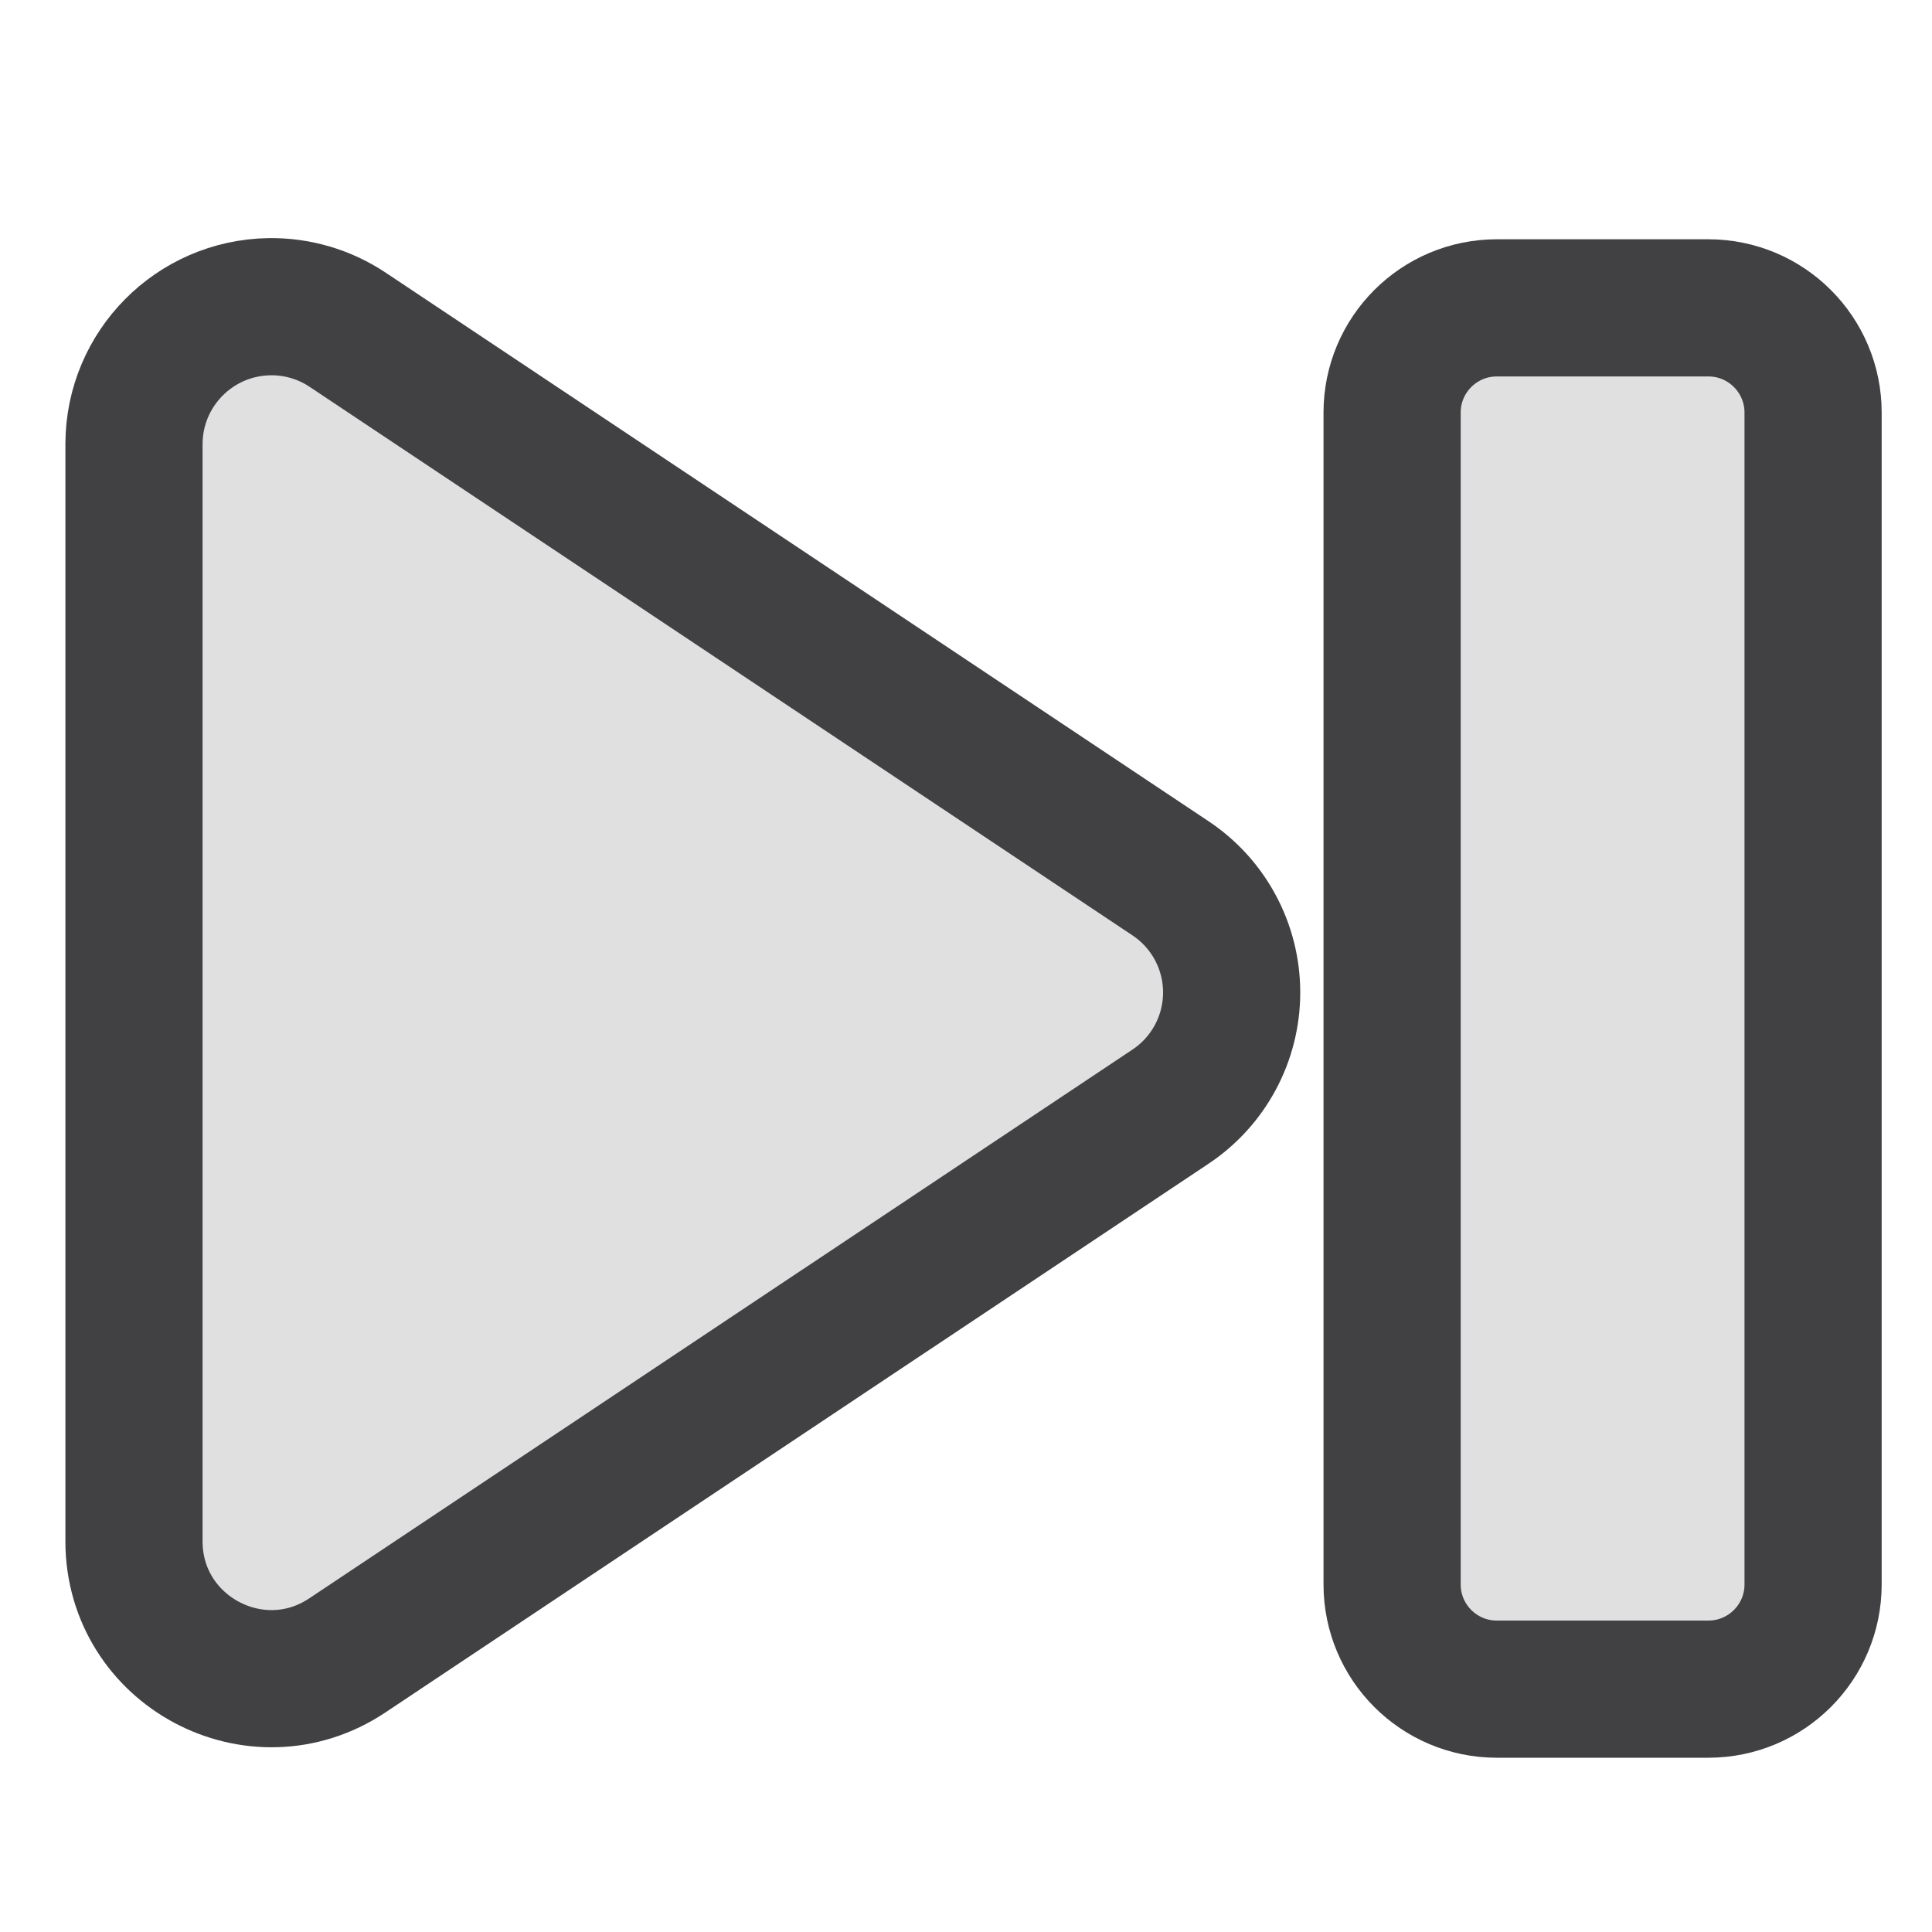
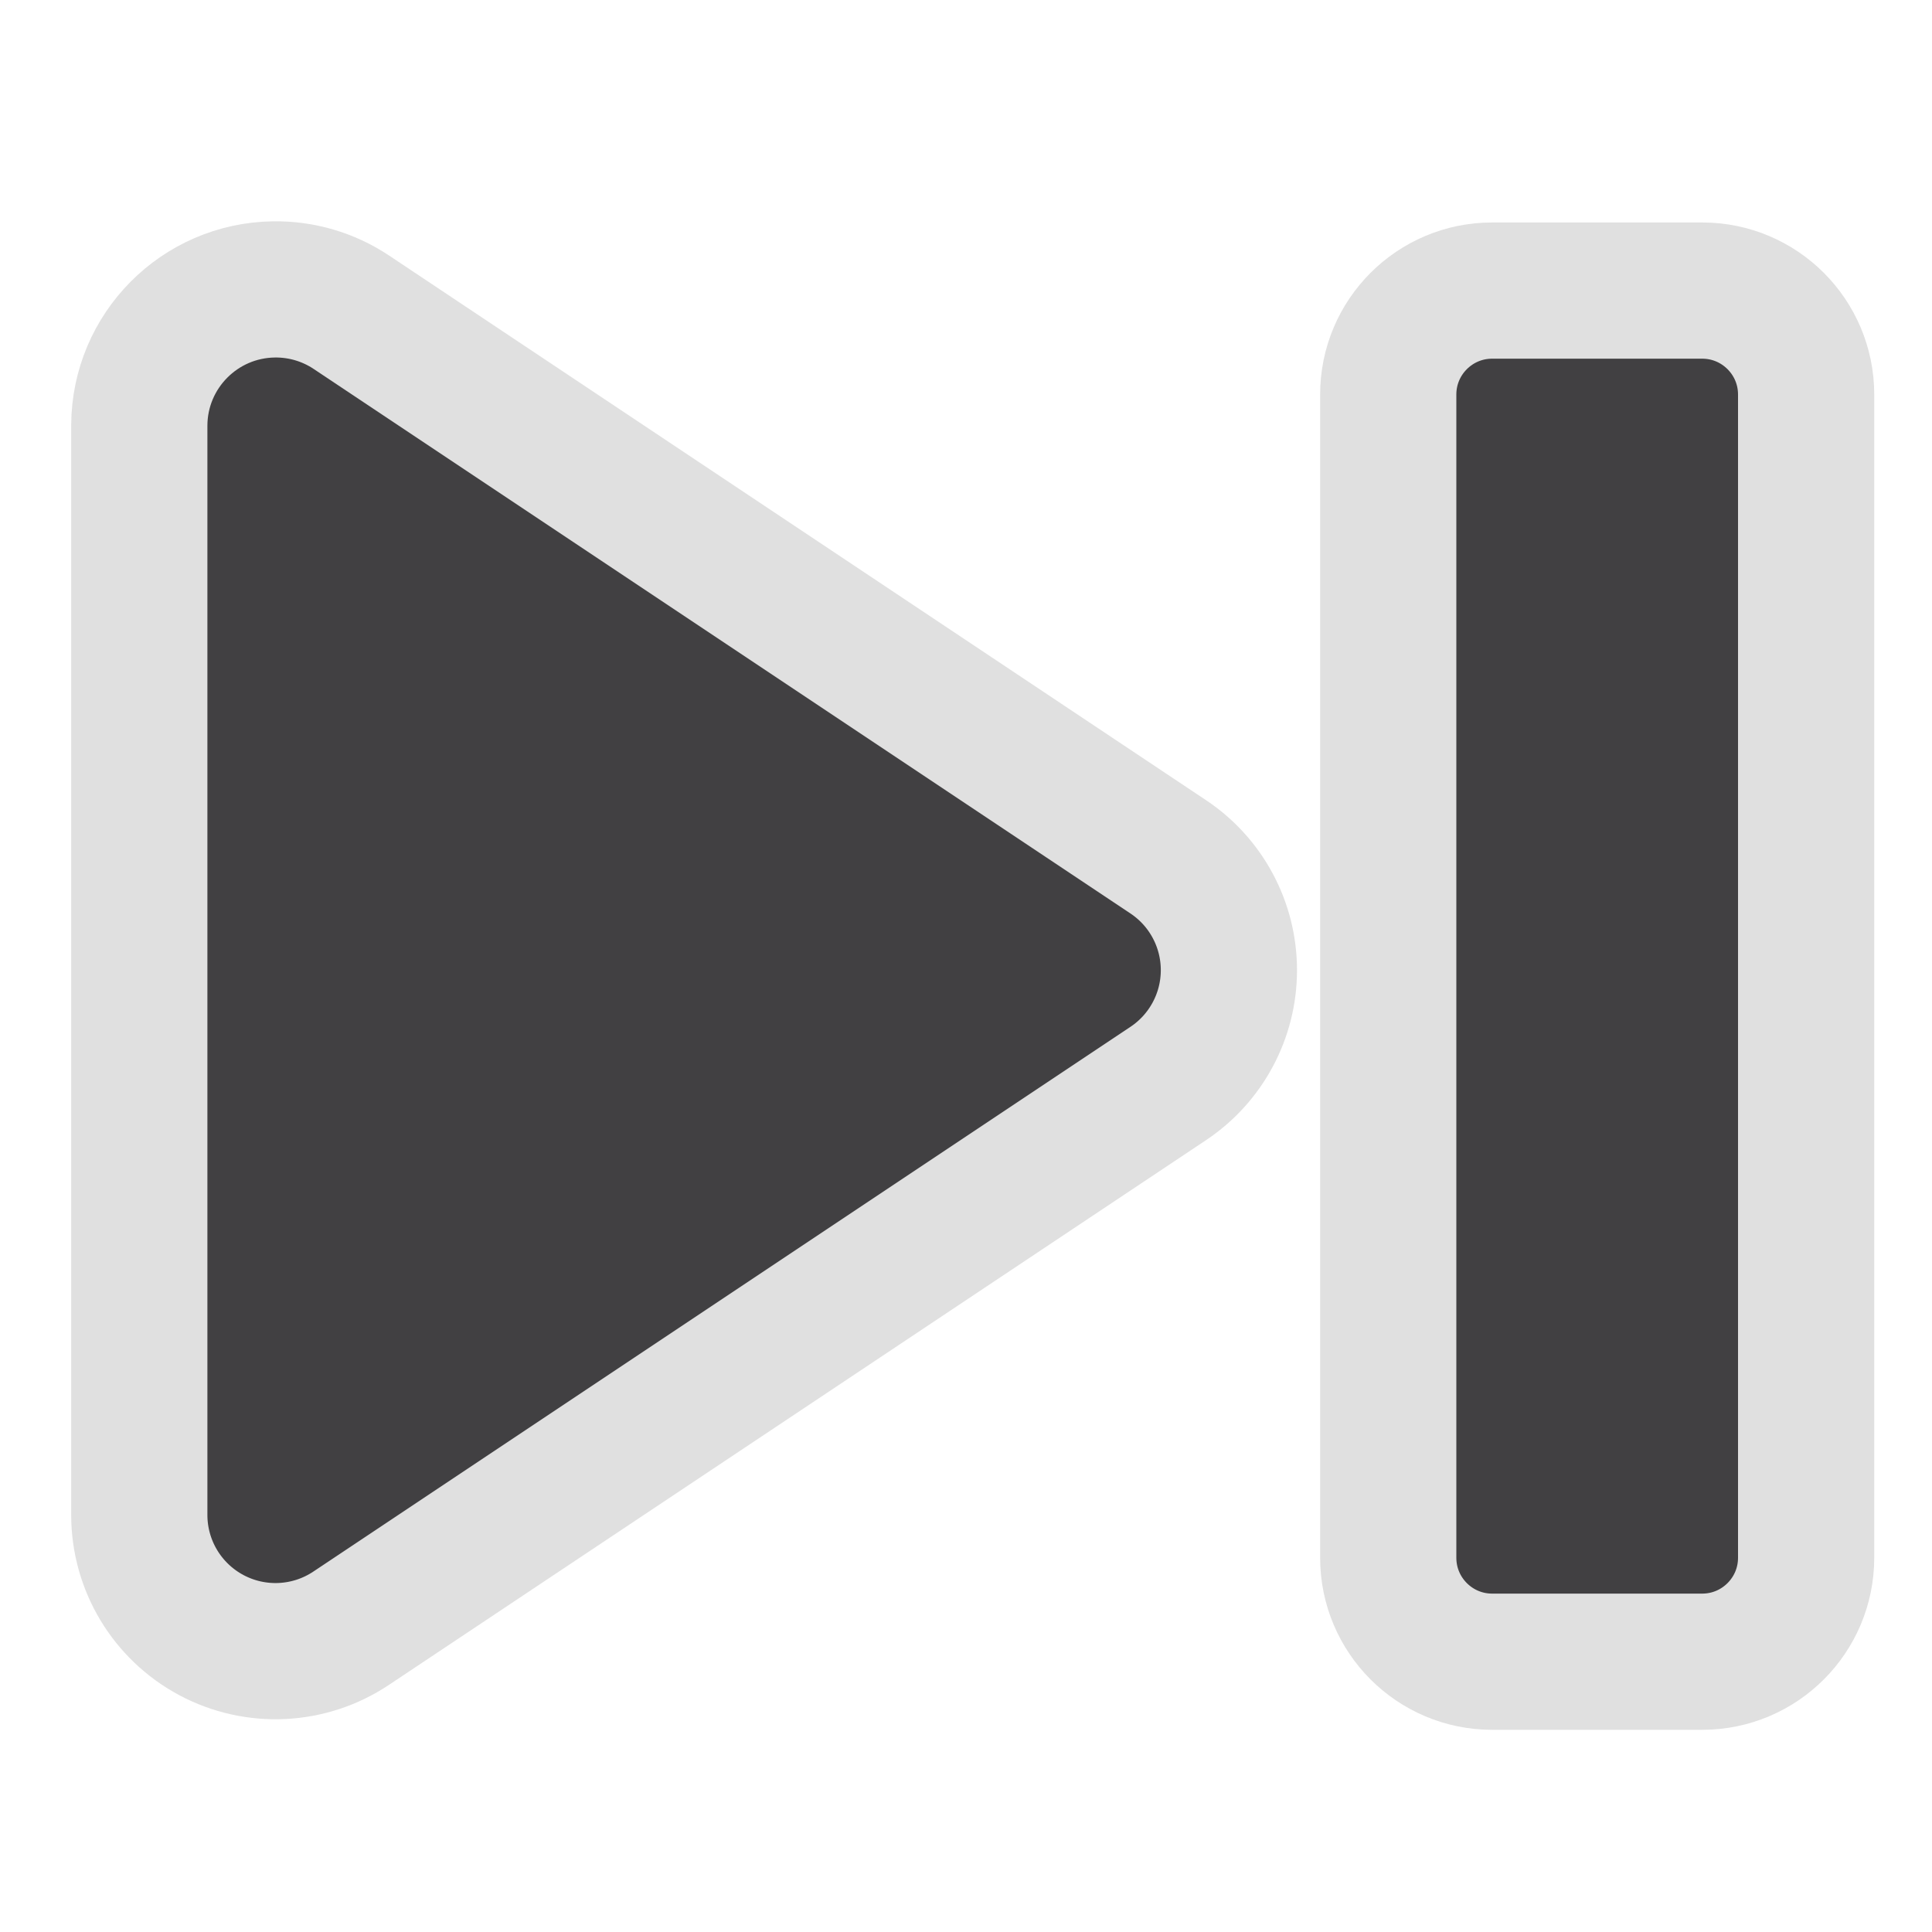
<svg xmlns="http://www.w3.org/2000/svg" width="20" height="20">
-   <g fill="#e0e0e0" stroke="#414042" stroke-width="1.42">
-     <path d="M2.79 3.175a1.424 1.424 0 0 0-1.403 1.417v11.363c0 1.134 1.264 1.811 2.208 1.182l8.522-5.681a1.42 1.42 0 0 0 0-2.364L3.595 3.411a1.42 1.42 0 0 0-.805-.236z" />
-     <rect width="4.358" height="14.299" x="14.411" y="3.187" ry="1.084" />
+   <g fill="#414042" stroke="#e0e0e0" stroke-width="1.41">
+     <path d="M2.836 2.996a1.413 1.413 0 0 0-1.394 1.407v11.28a1.41 1.41 0 0 0 2.192 1.173l8.46-5.64a1.41 1.41 0 0 0 0-2.346l-8.46-5.64a1.41 1.41 0 0 0-.798-.234z" />
+     <rect width="4.326" height="14.194" x="14.371" y="3.008" ry="1.076" />
  </g>
</svg>
